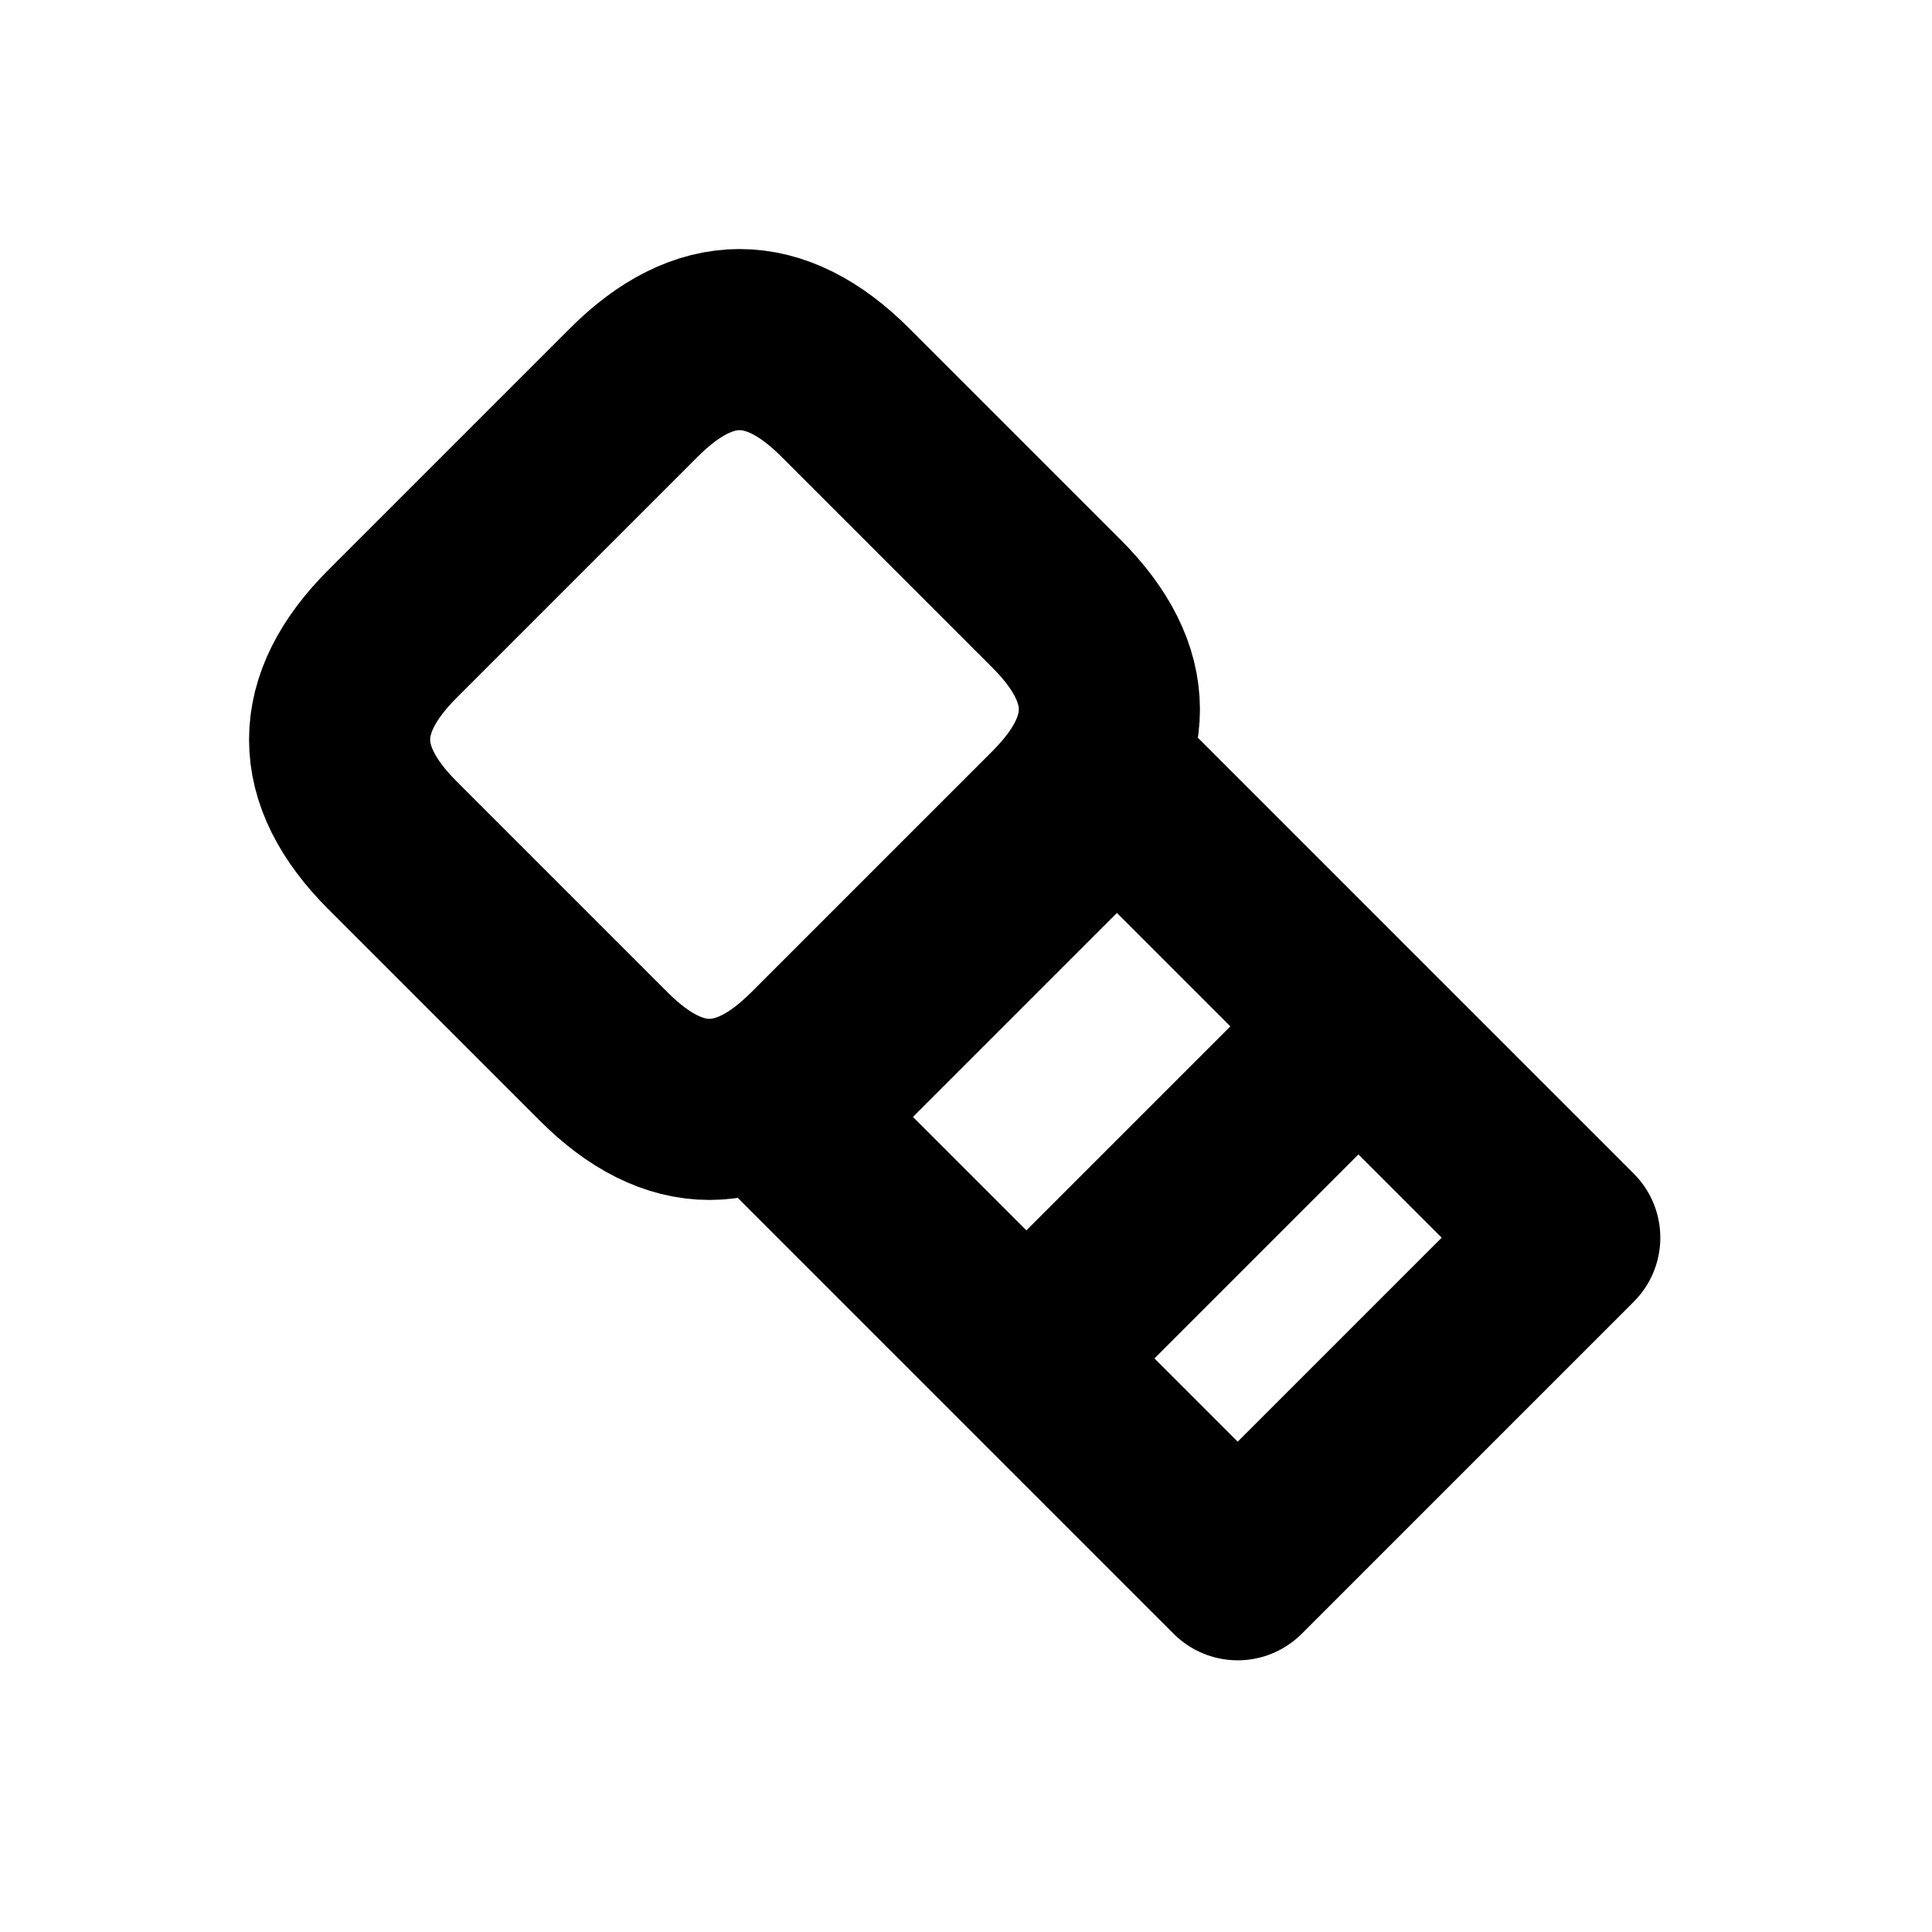
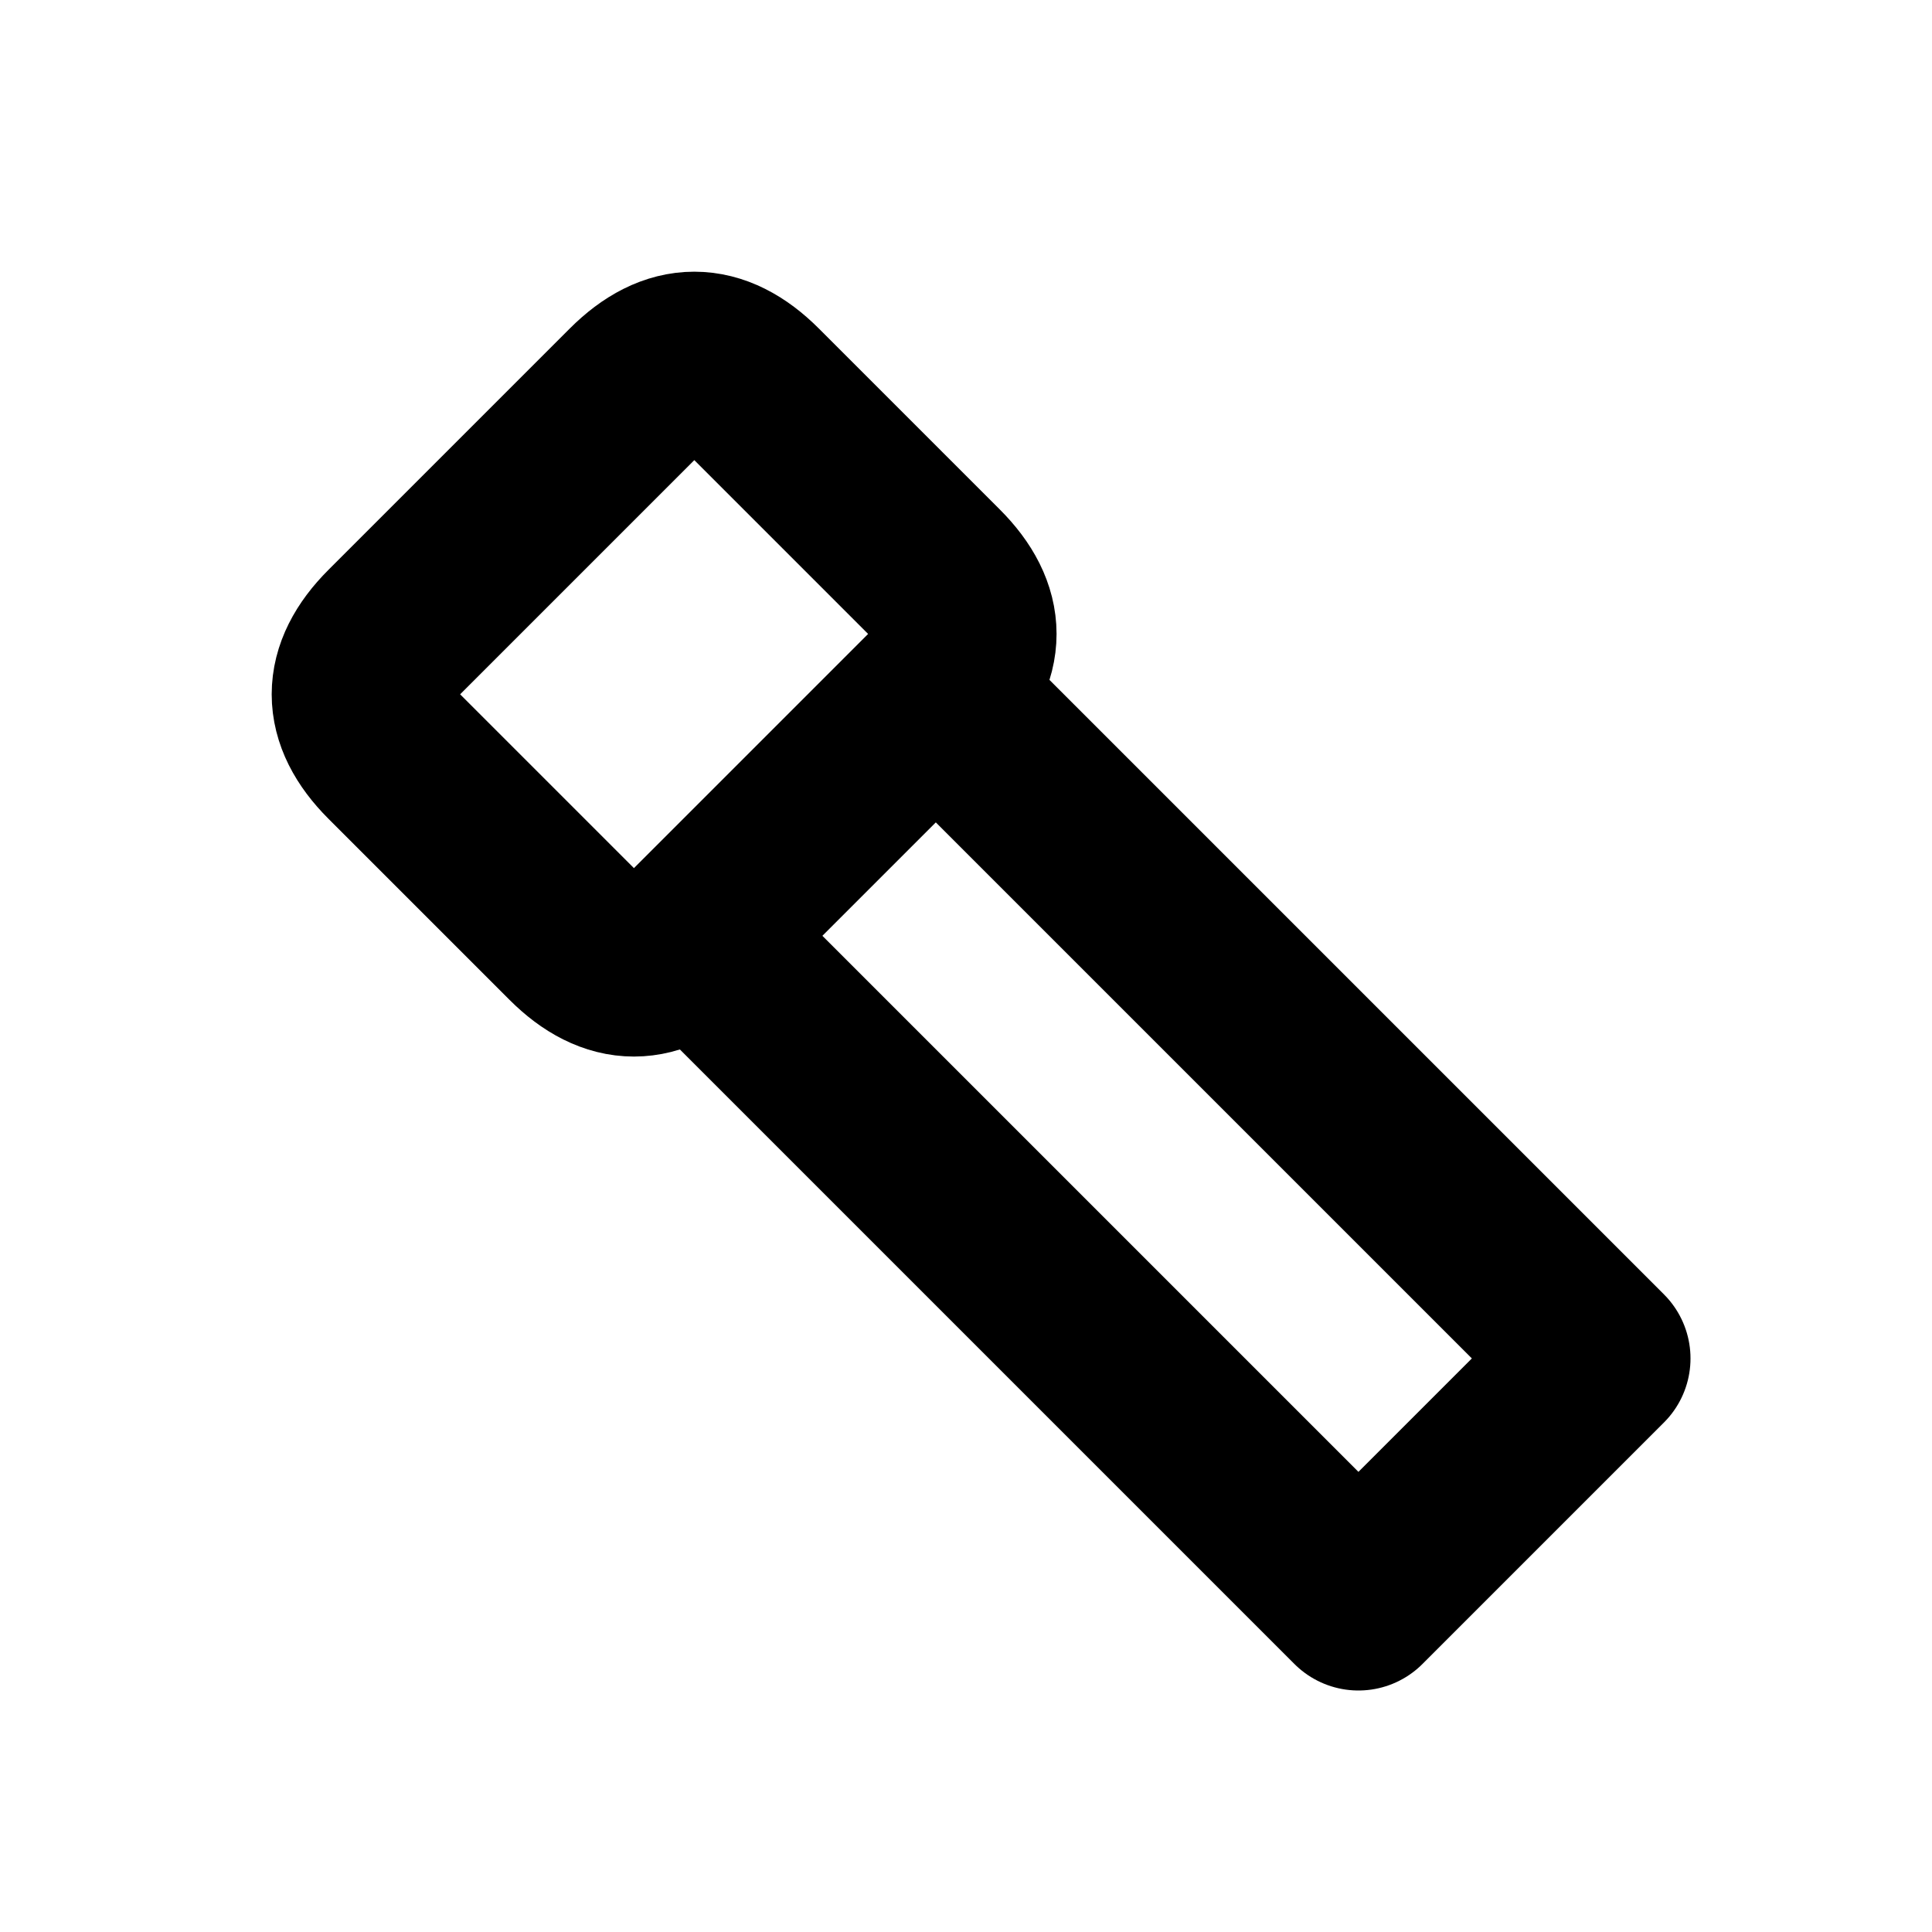
<svg xmlns="http://www.w3.org/2000/svg" width="16" height="16" viewBox="0 0 16 16" fill="none" stroke="currentColor" stroke-width="1.5" stroke-linecap="round" stroke-linejoin="round" aria-hidden="true" focusable="false">
-   <path d="M3.25 5.25L5.25 3.25Q6.125 2.375 7 3.25L8.75 5Q9.625 5.875 8.75 6.75L6.75 8.75Q5.875 9.625 5 8.75L3.25 7Q2.375 6.125 3.25 5.25Z" />
-   <path d="M6.5 9.25L9.25 6.5 13 10.25 10.25 13ZM8.5 11.25L11.25 8.5" />
+   <path d="M3.25 5.25L5.25 3.25Q5.75 2.75 6.25 3.25L7.75 4.75Q8.25 5.25 7.75 5.75L13.25 11.25 11.25 13.25 5.75 7.75Q5.25 8.25 4.75 7.75L3.25 6.25Q2.75 5.75 3.25 5.25ZM5.75 7.75L7.75 5.75" />
</svg>
